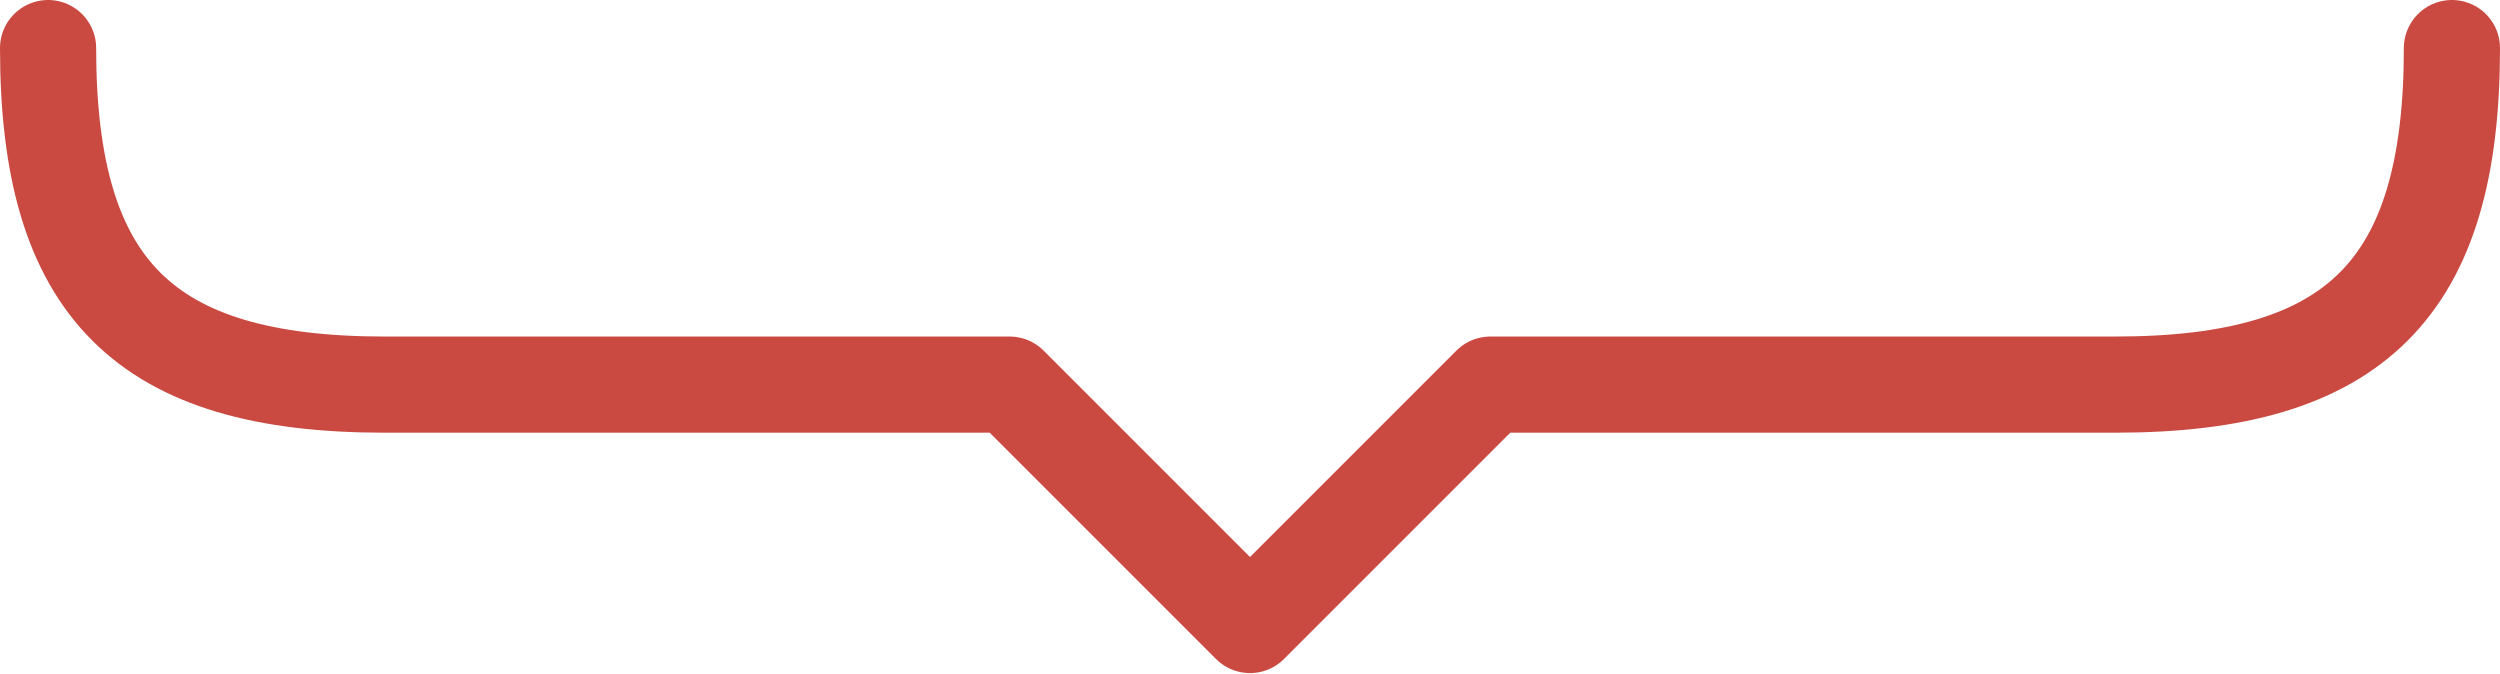
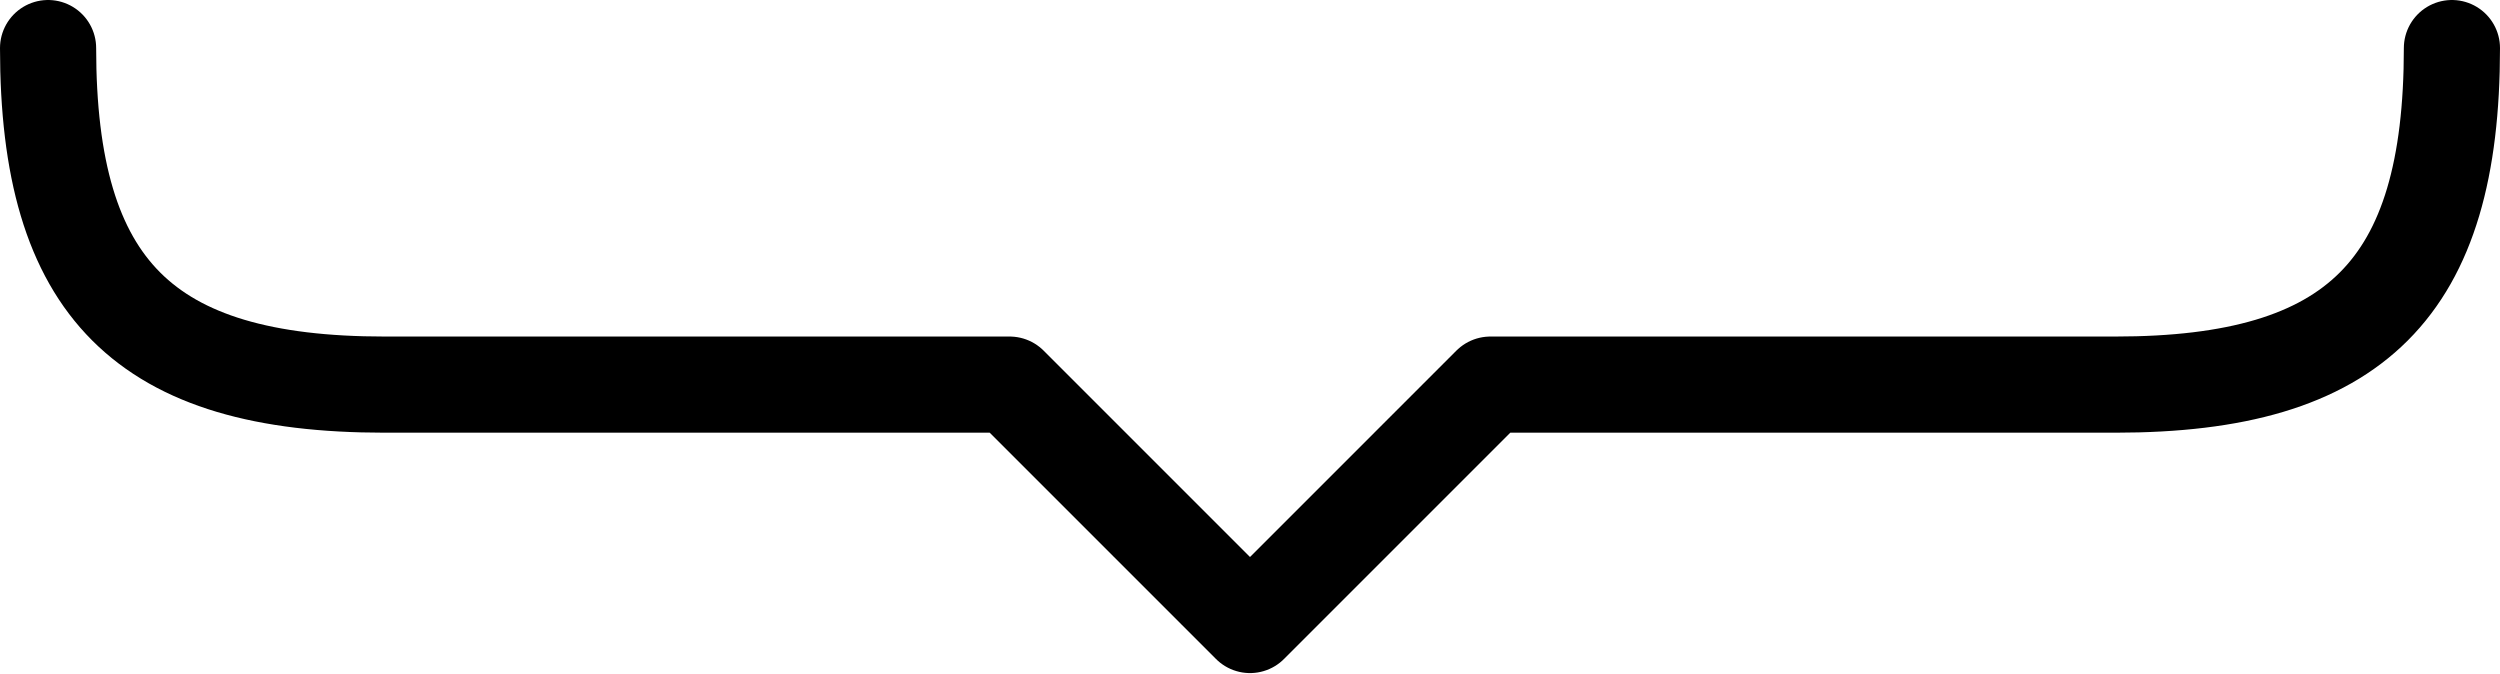
<svg xmlns="http://www.w3.org/2000/svg" version="1.1" id="Layer_1" x="0px" y="0px" width="52px" height="14px" viewBox="0 0 52 14" style="enable-background:new 0 0 52 14;" xml:space="preserve">
  <style type="text/css">
- 	.st0{fill:#CA4941;}
- 	.st1{fill:none;stroke:#CA4941;stroke-width:2;stroke-linecap:round;stroke-linejoin:round;stroke-miterlimit:10;}
- </style>
+ 		.st0 {
+ 			fill: none;
+ 		}
+ 
+ 		.st1 {
+ 			fill: none;
+ 			stroke: currentColor;
+ 			stroke-width: 2;
+ 			stroke-linecap: round;
+ 			stroke-linejoin: round;
+ 			stroke-miterlimit: 10;
+ 		}
+ 	</style>
  <path class="st0" d="M10,57.2" />
  <path class="st1" d="M1,1c0,5,2,7,7,7h13l5,5l5-5h13c5,0,7-2,7-7" />
</svg>
